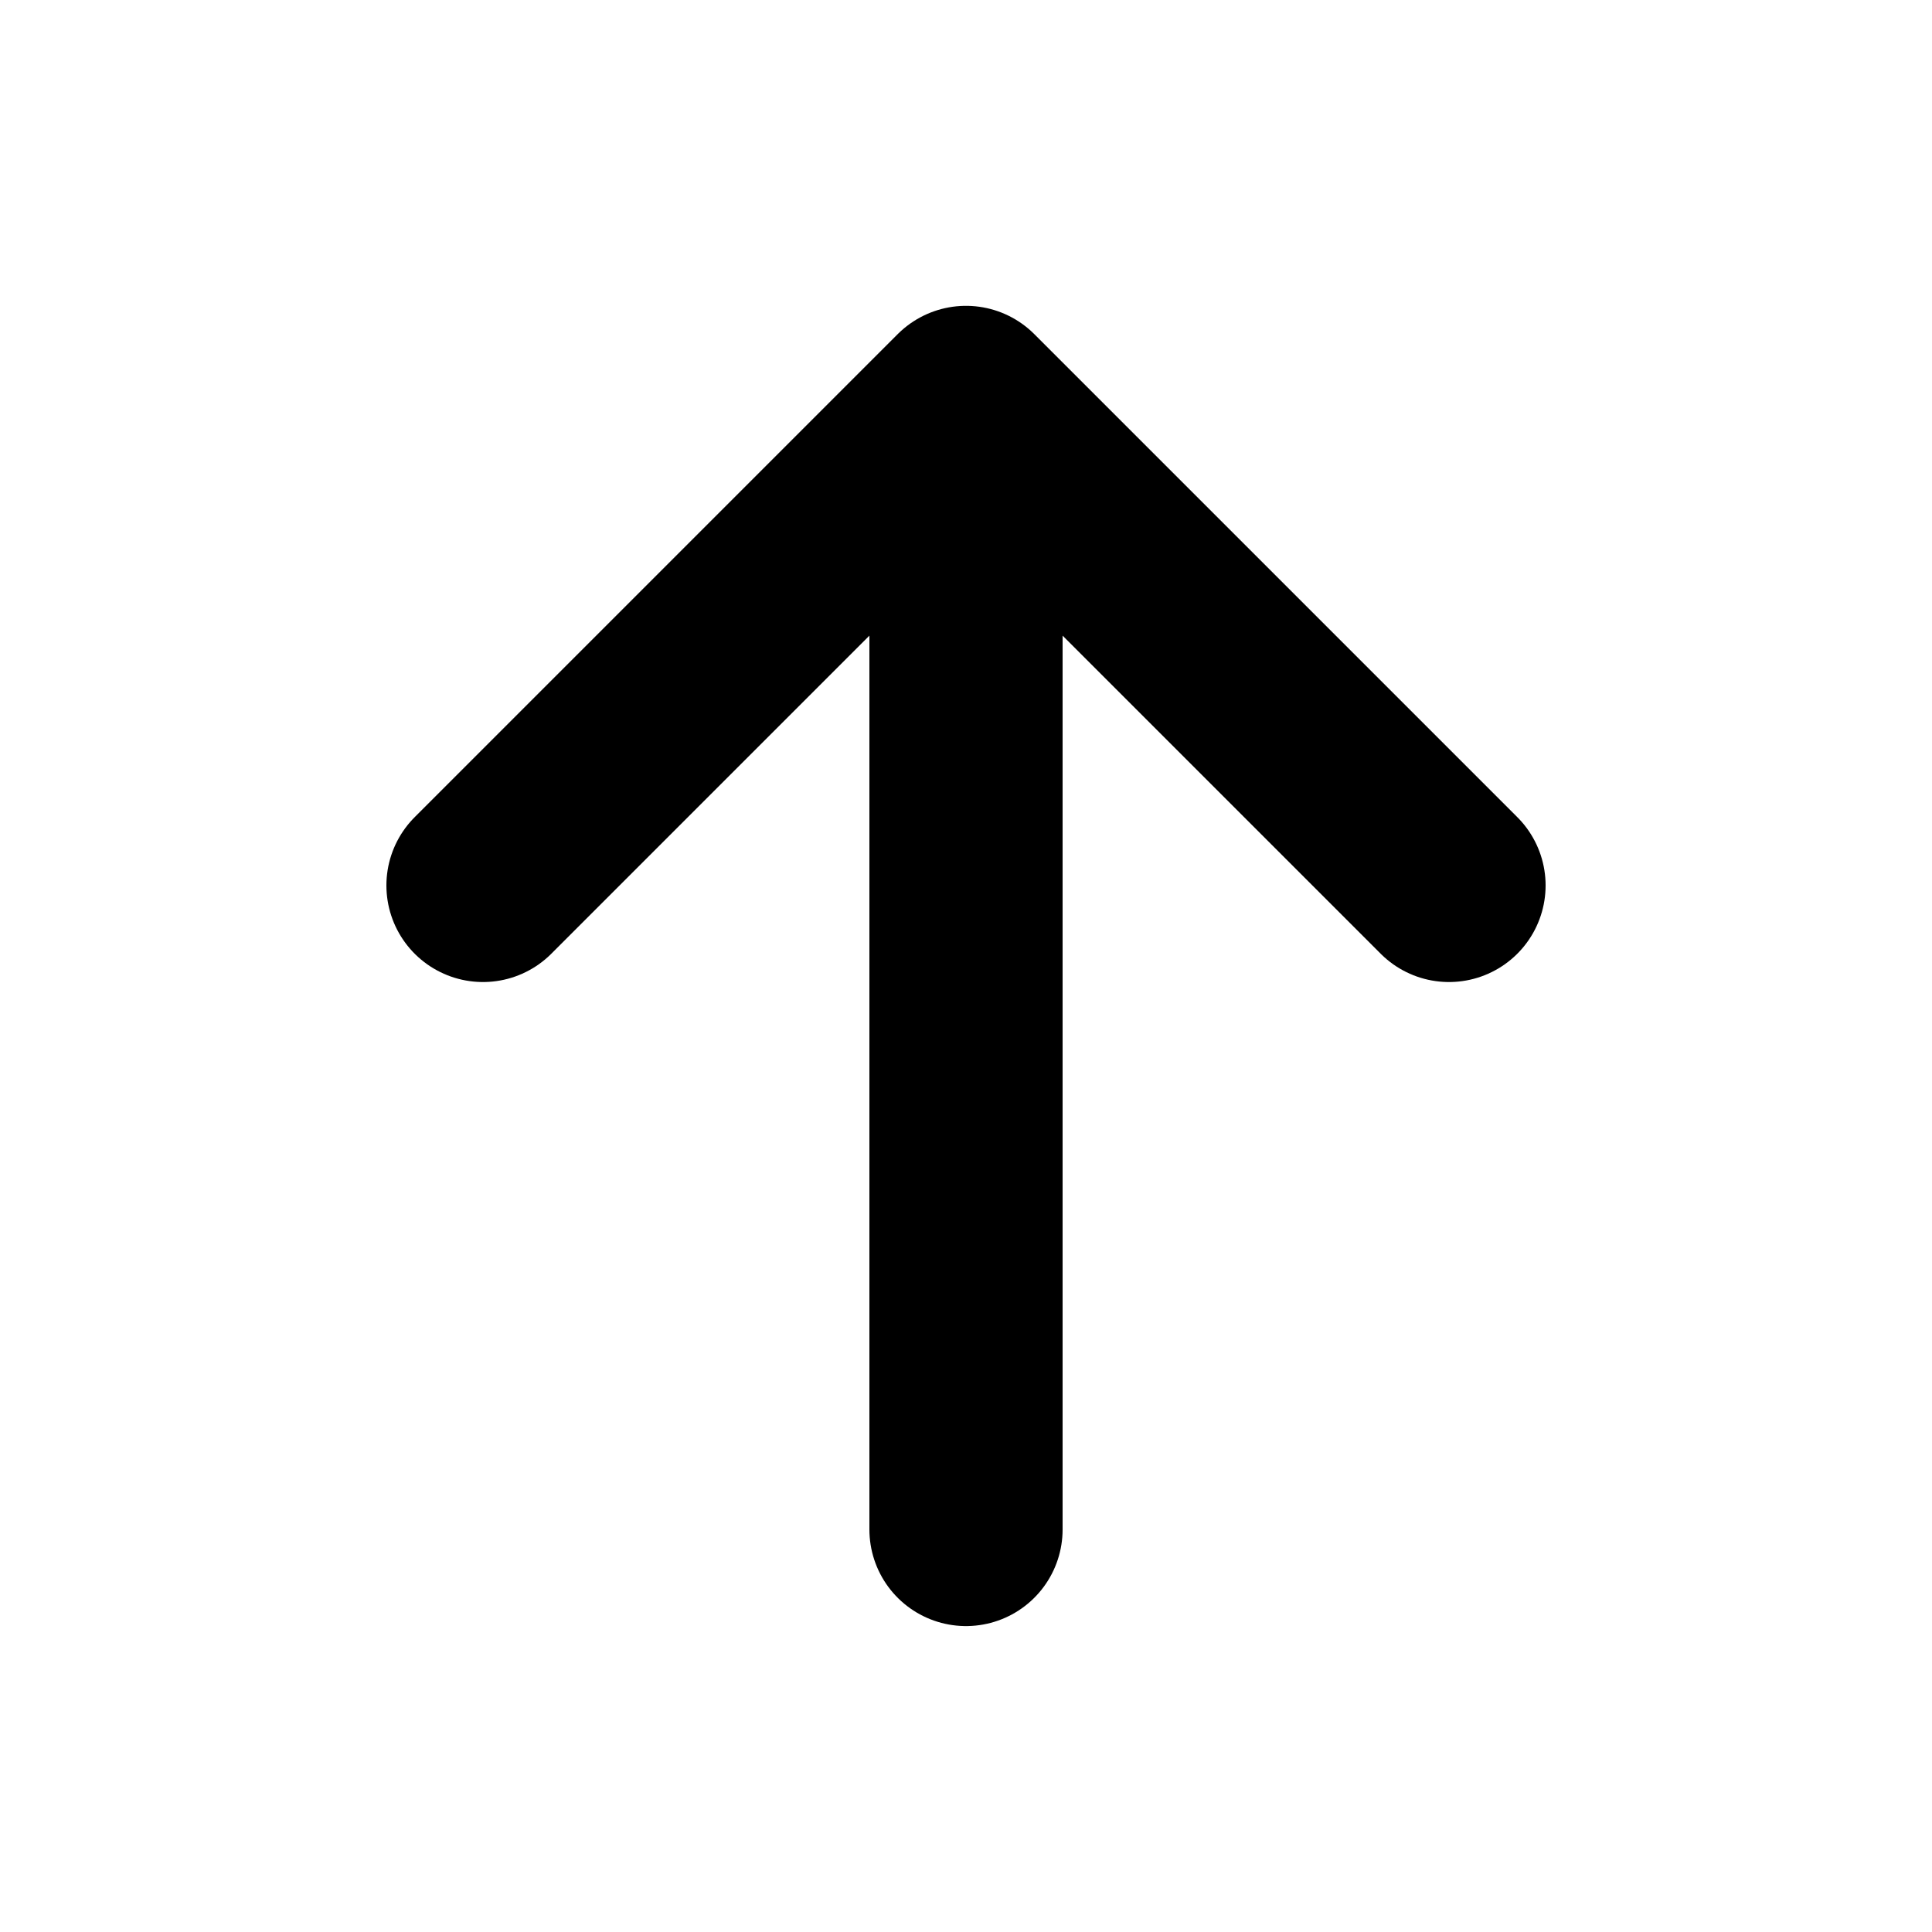
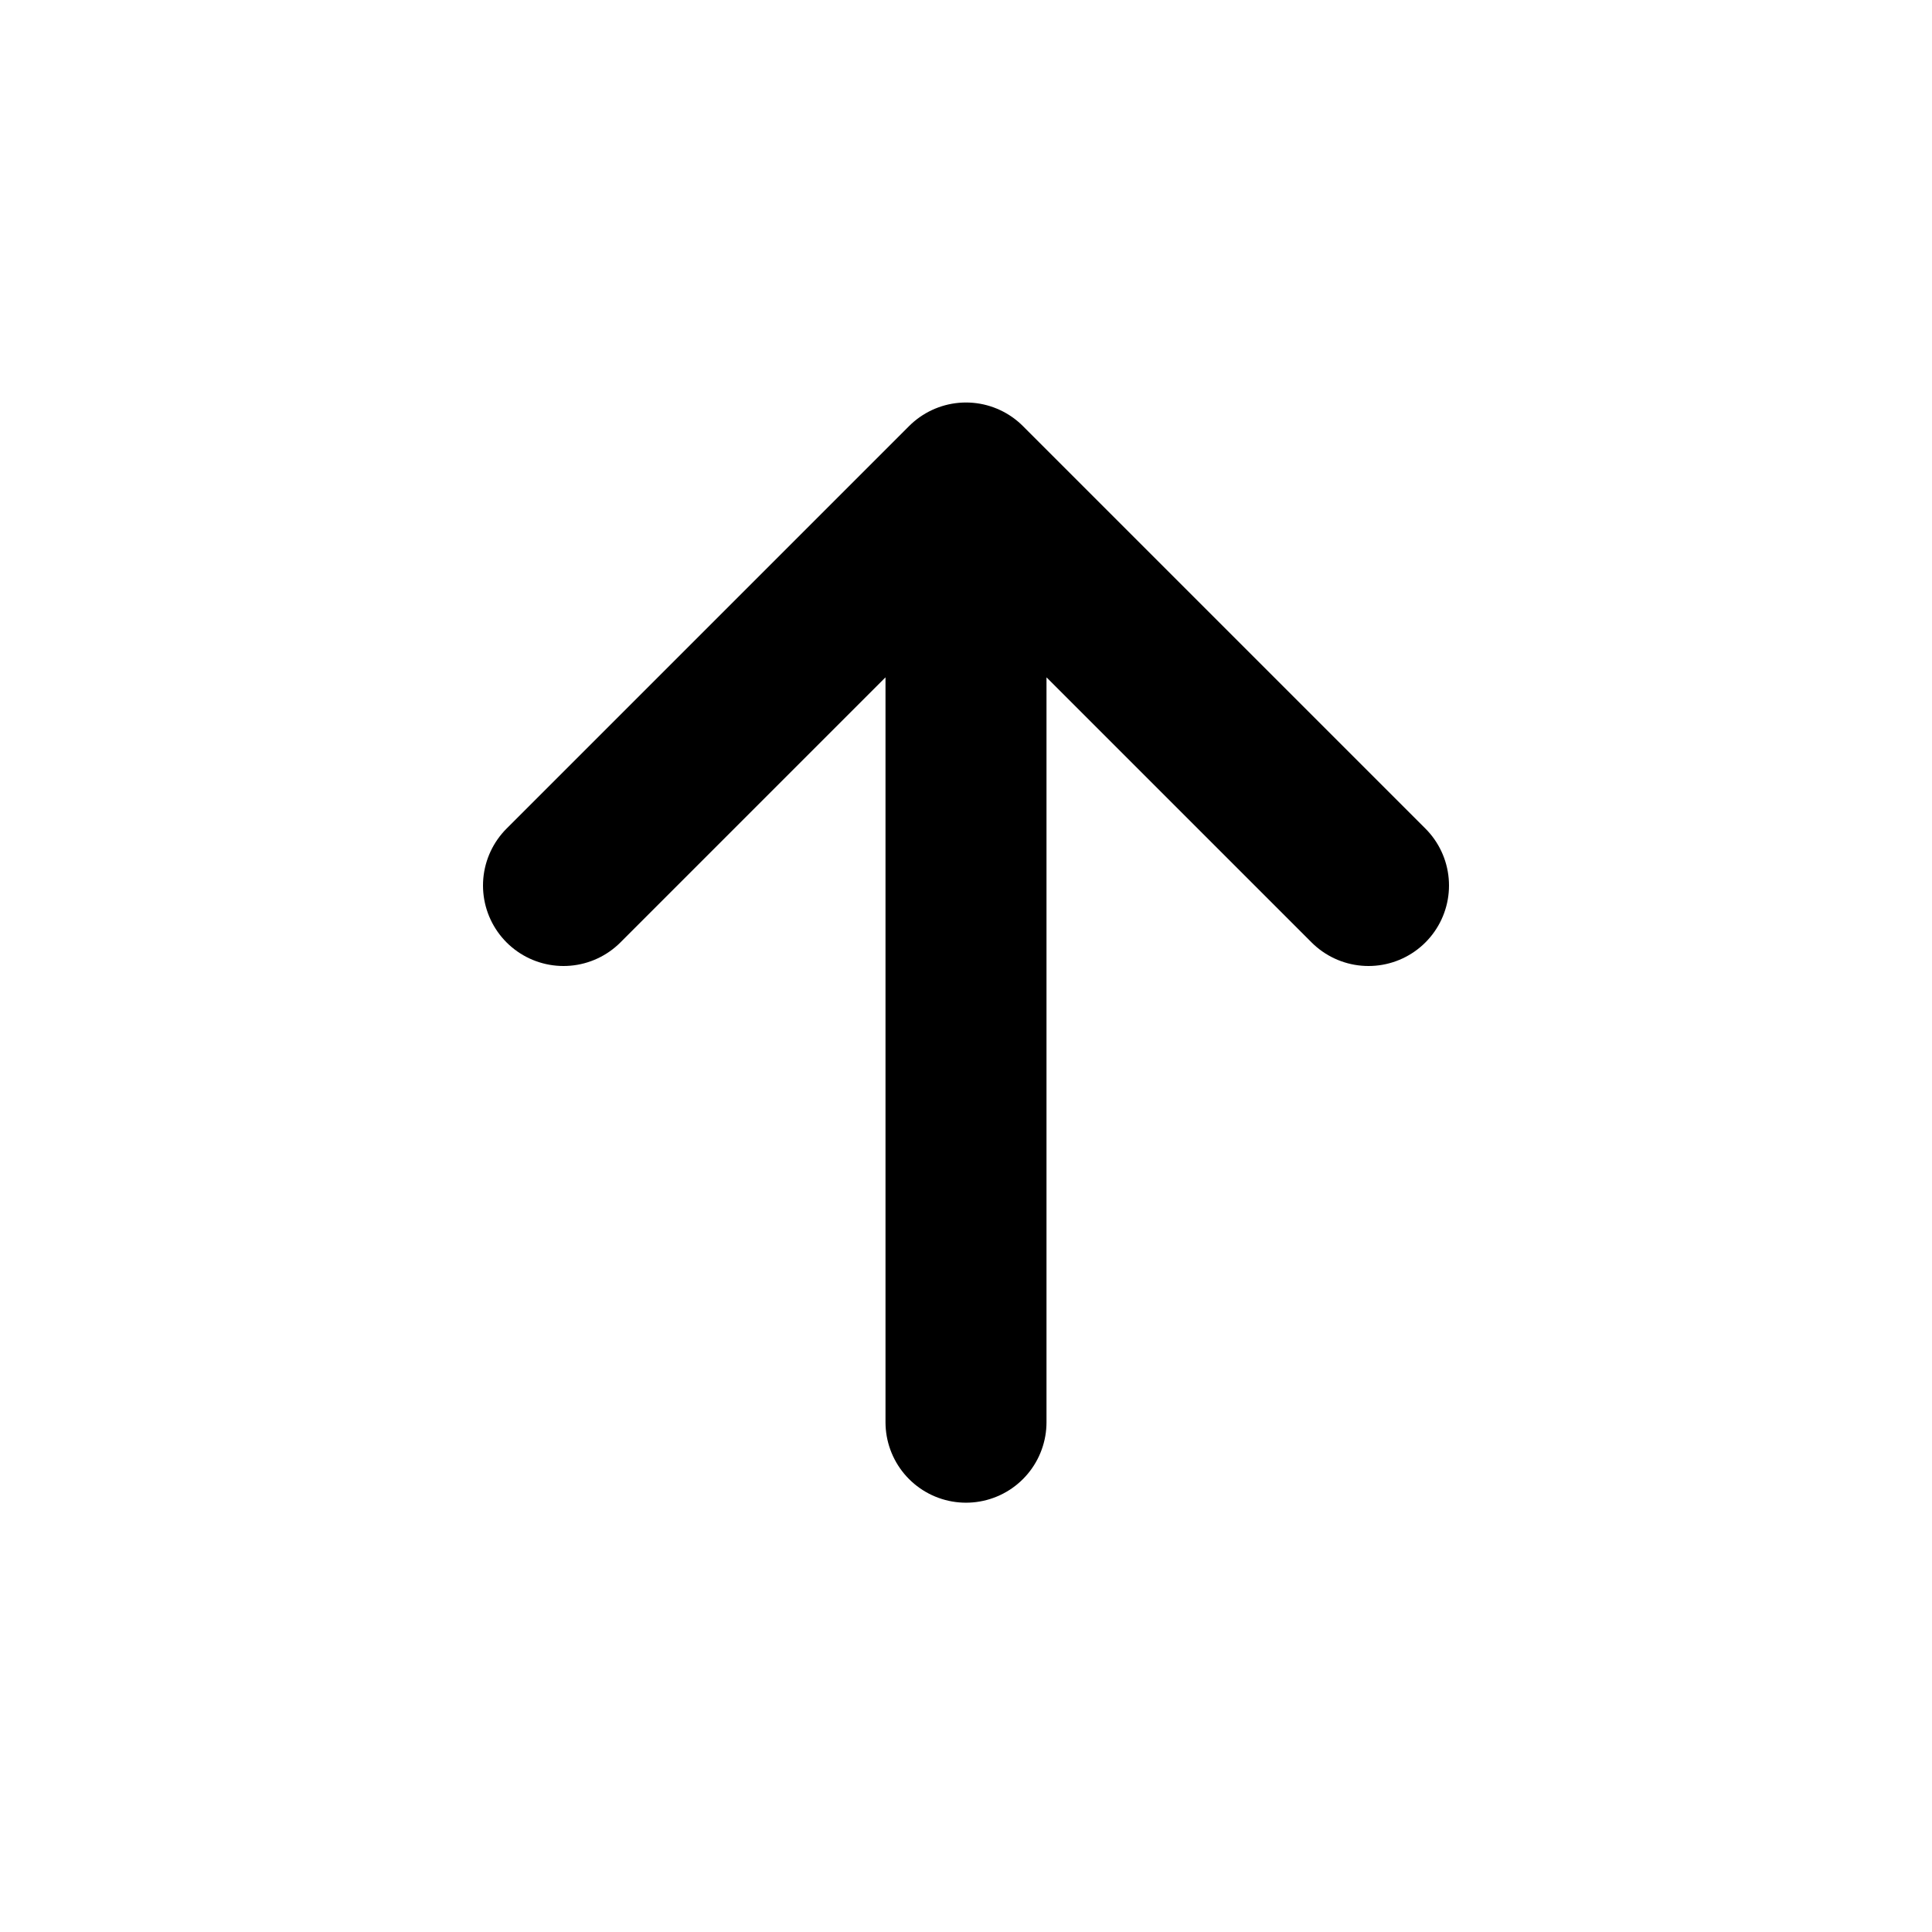
- <svg xmlns="http://www.w3.org/2000/svg" width="20" height="20" viewBox="0 0 20 20" fill="none">
-   <path d="M10 4.166V15.833M10 4.166L15 9.166M10 4.166L5 9.166" stroke="black" stroke-width="2" stroke-linecap="round" stroke-linejoin="round" />
+ <svg xmlns="http://www.w3.org/2000/svg" width="24" height="24" viewBox="0 0 24 24" fill="none">
+   <path d="M12 6V17.667M12 6L17 11M12 6L7 11" stroke="black" stroke-width="2" stroke-linecap="round" stroke-linejoin="round" />
</svg>
